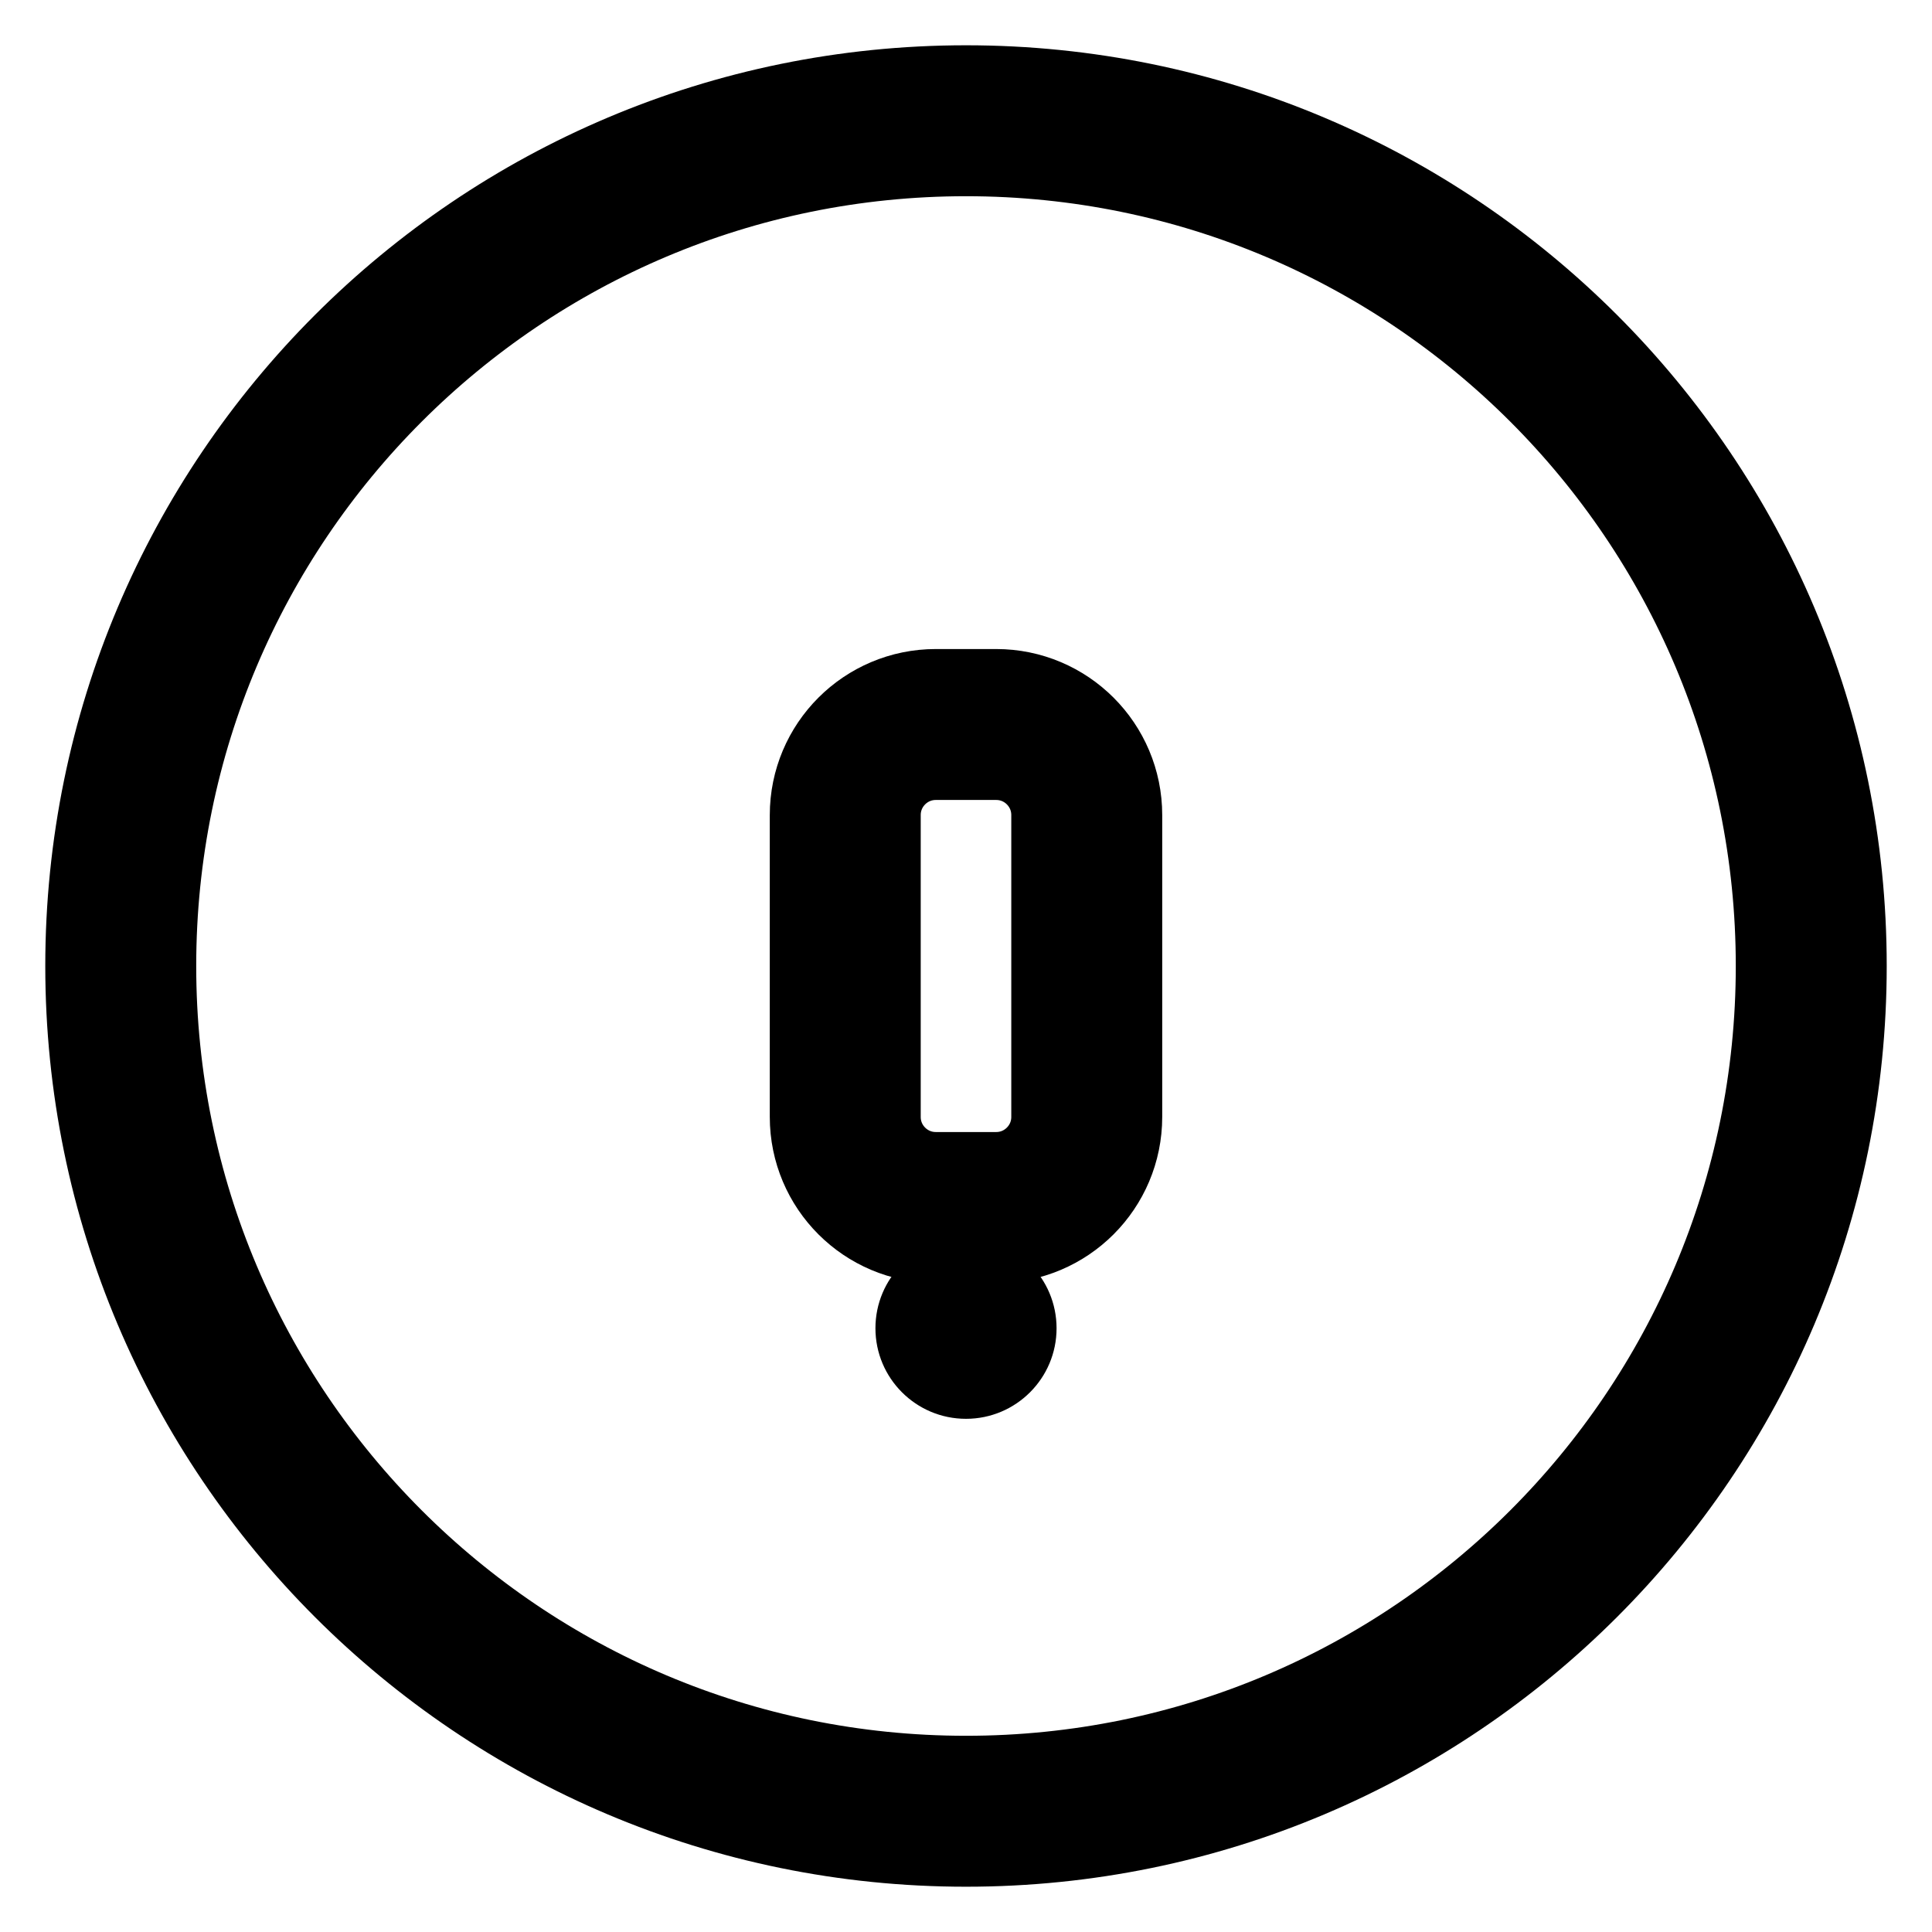
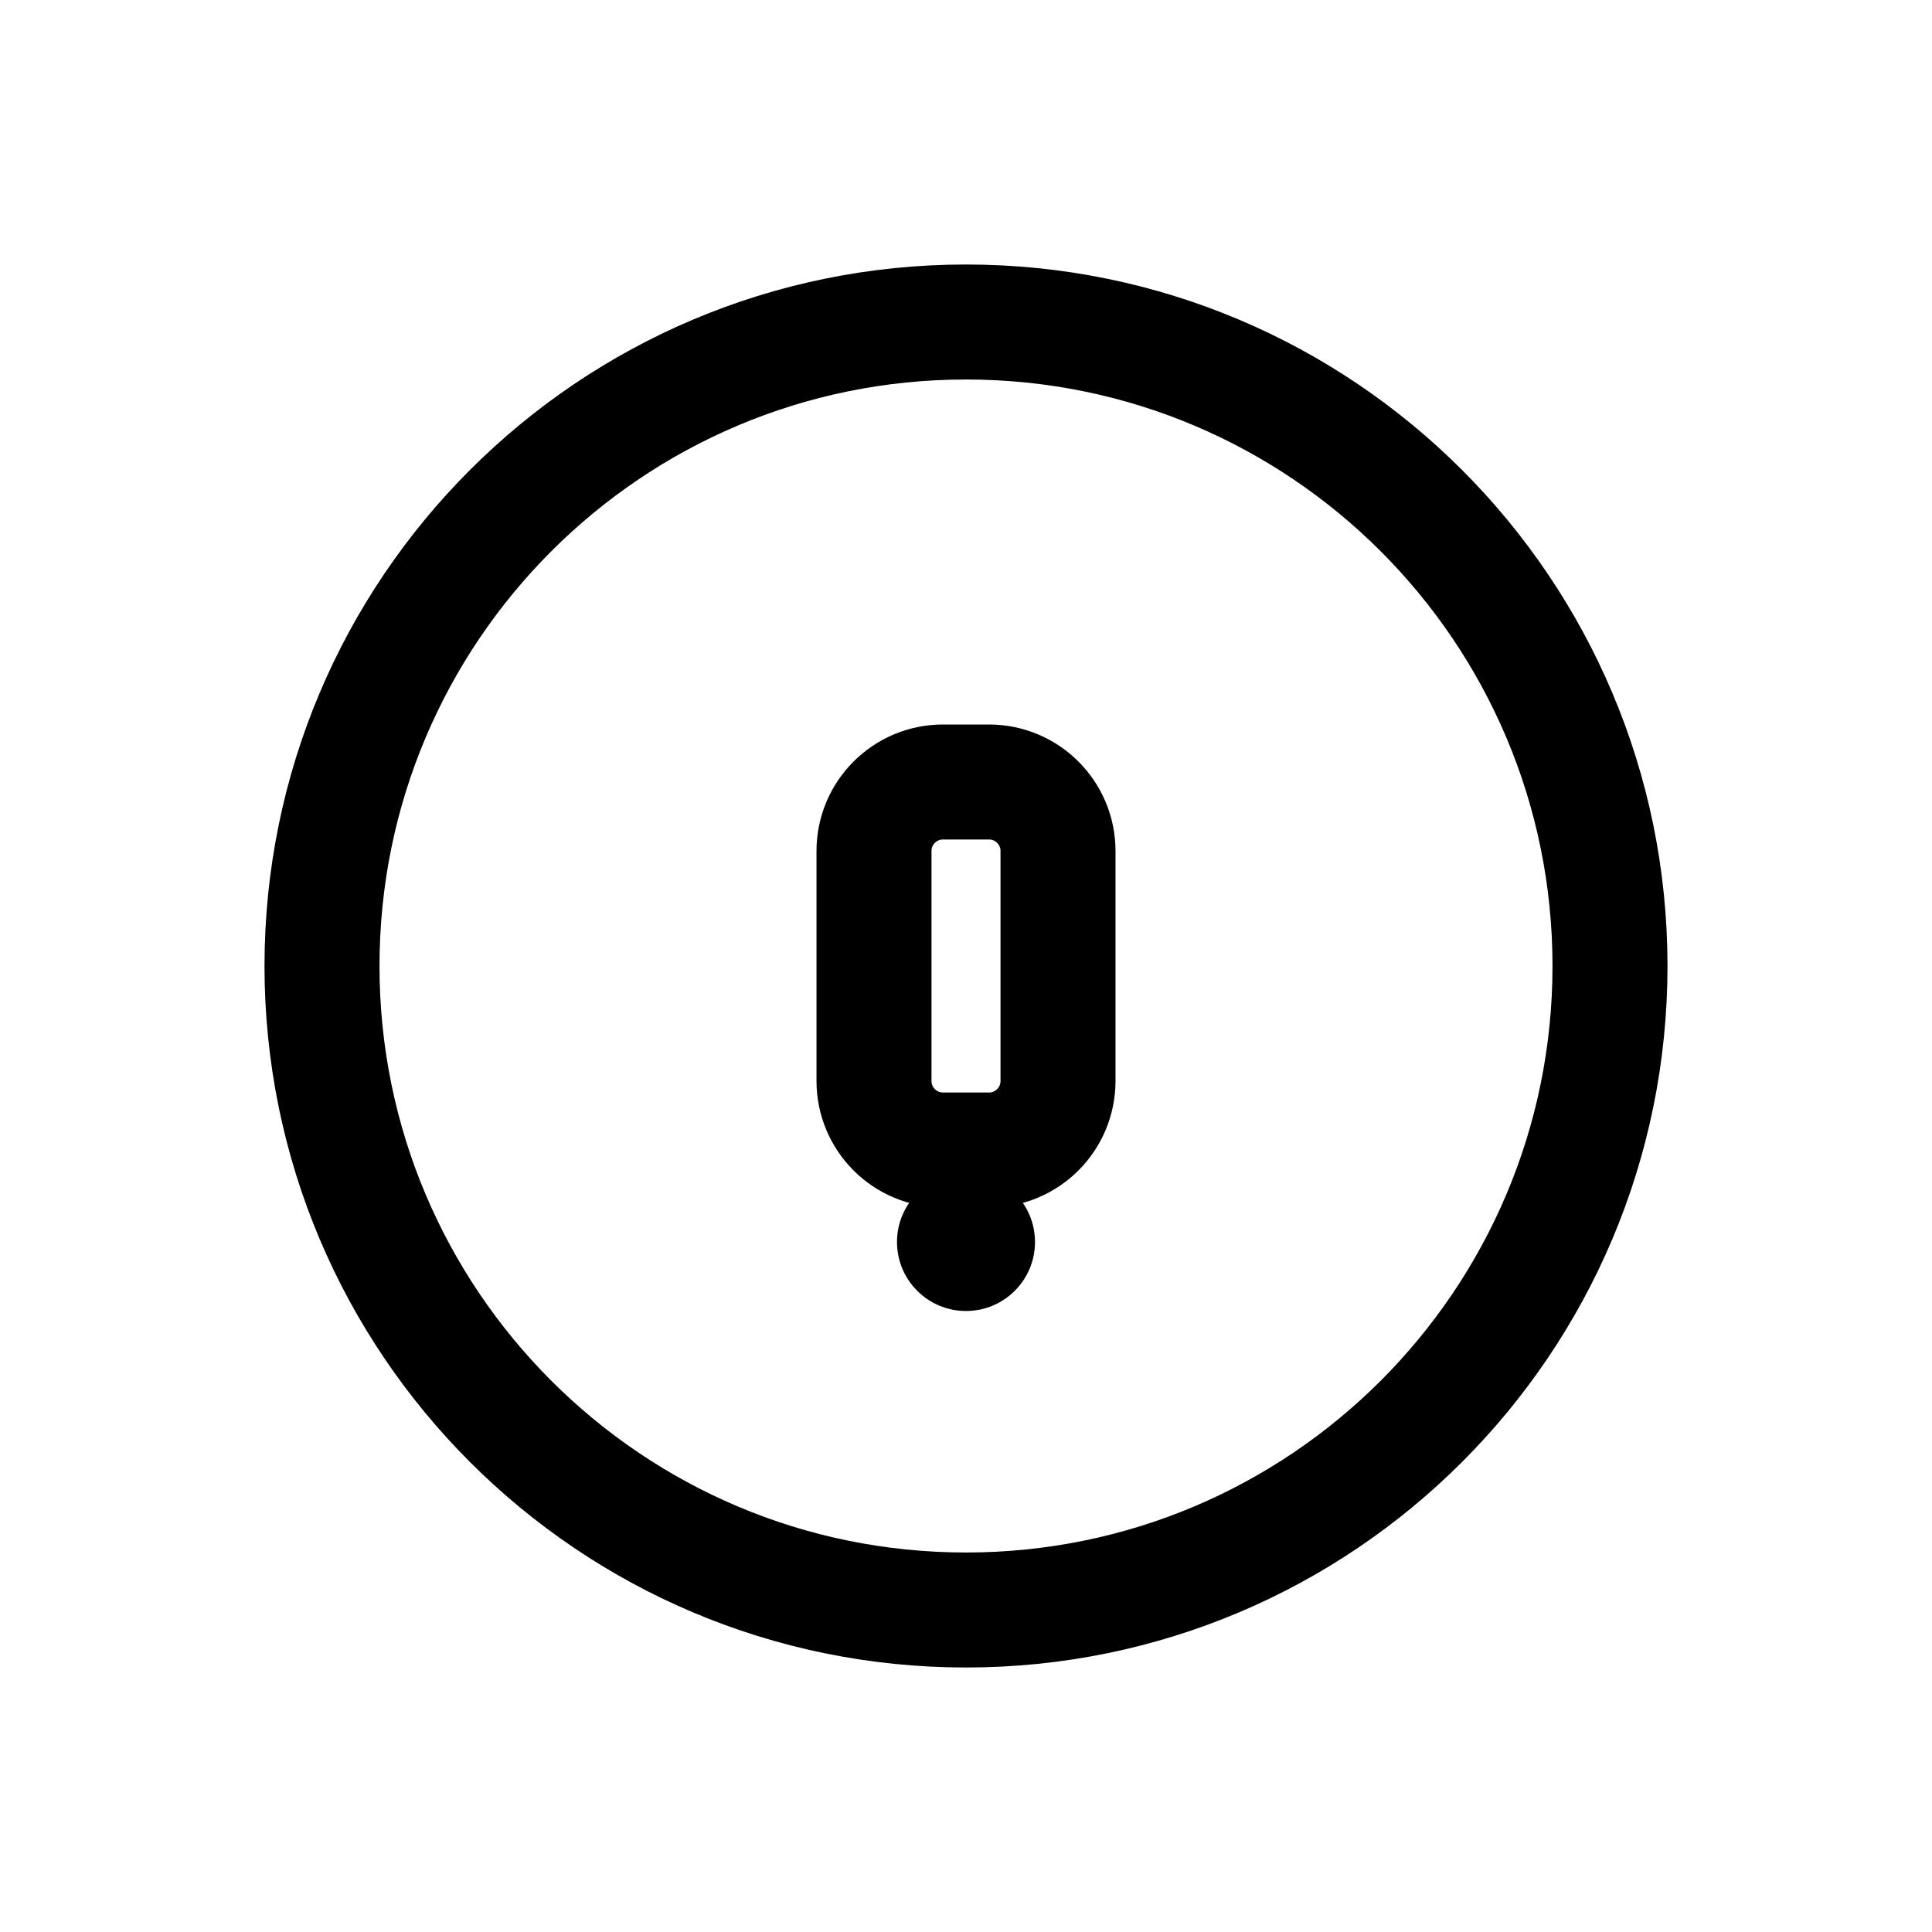
- <svg xmlns="http://www.w3.org/2000/svg" width="64" height="64" viewBox="0 0 64 64" fill="none" aria-label="Security Icon" role="img">
+ <svg xmlns="http://www.w3.org/2000/svg" width="64" height="64" viewBox="-10 -10 84 84" fill="none" aria-label="Security Icon" role="img">
  <circle cx="32" cy="32" r="28" stroke="currentColor" stroke-width="5" fill="none" />
  <rect x="28" y="24" width="8" height="16" stroke="currentColor" stroke-width="5" fill="none" rx="3" ry="3" />
  <circle cx="32" cy="44" r="3" fill="currentColor" />
</svg>
